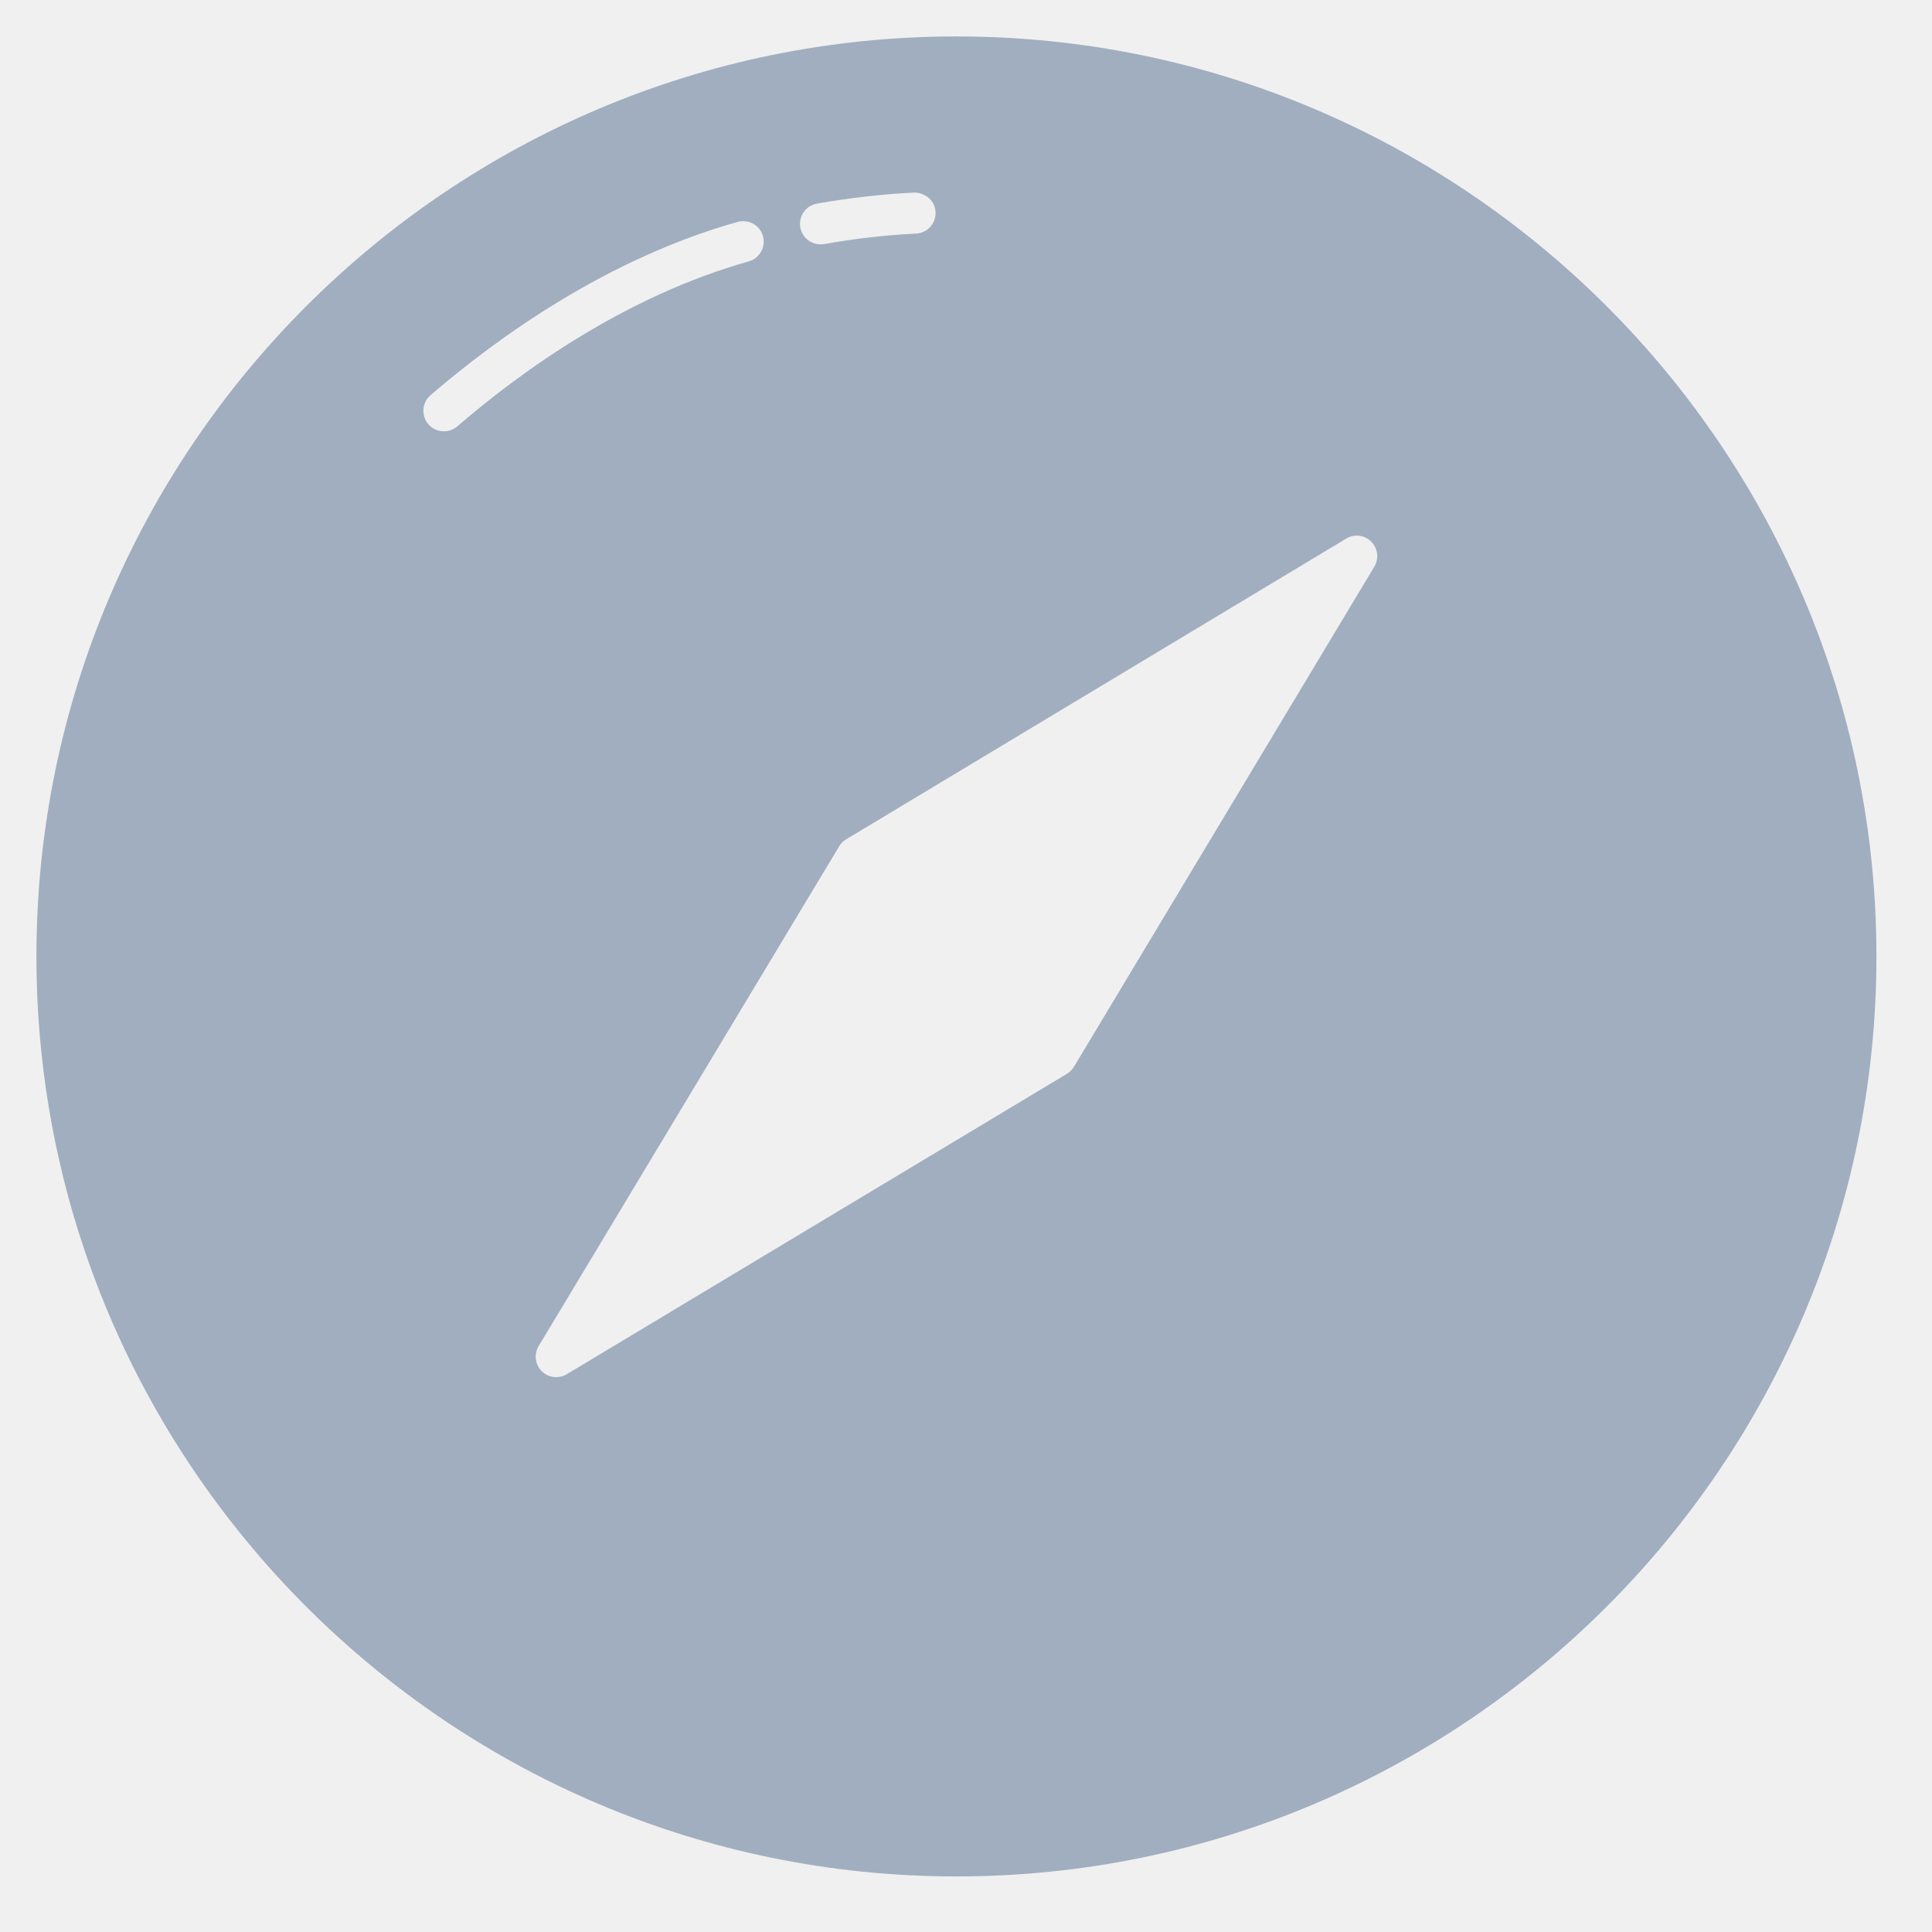
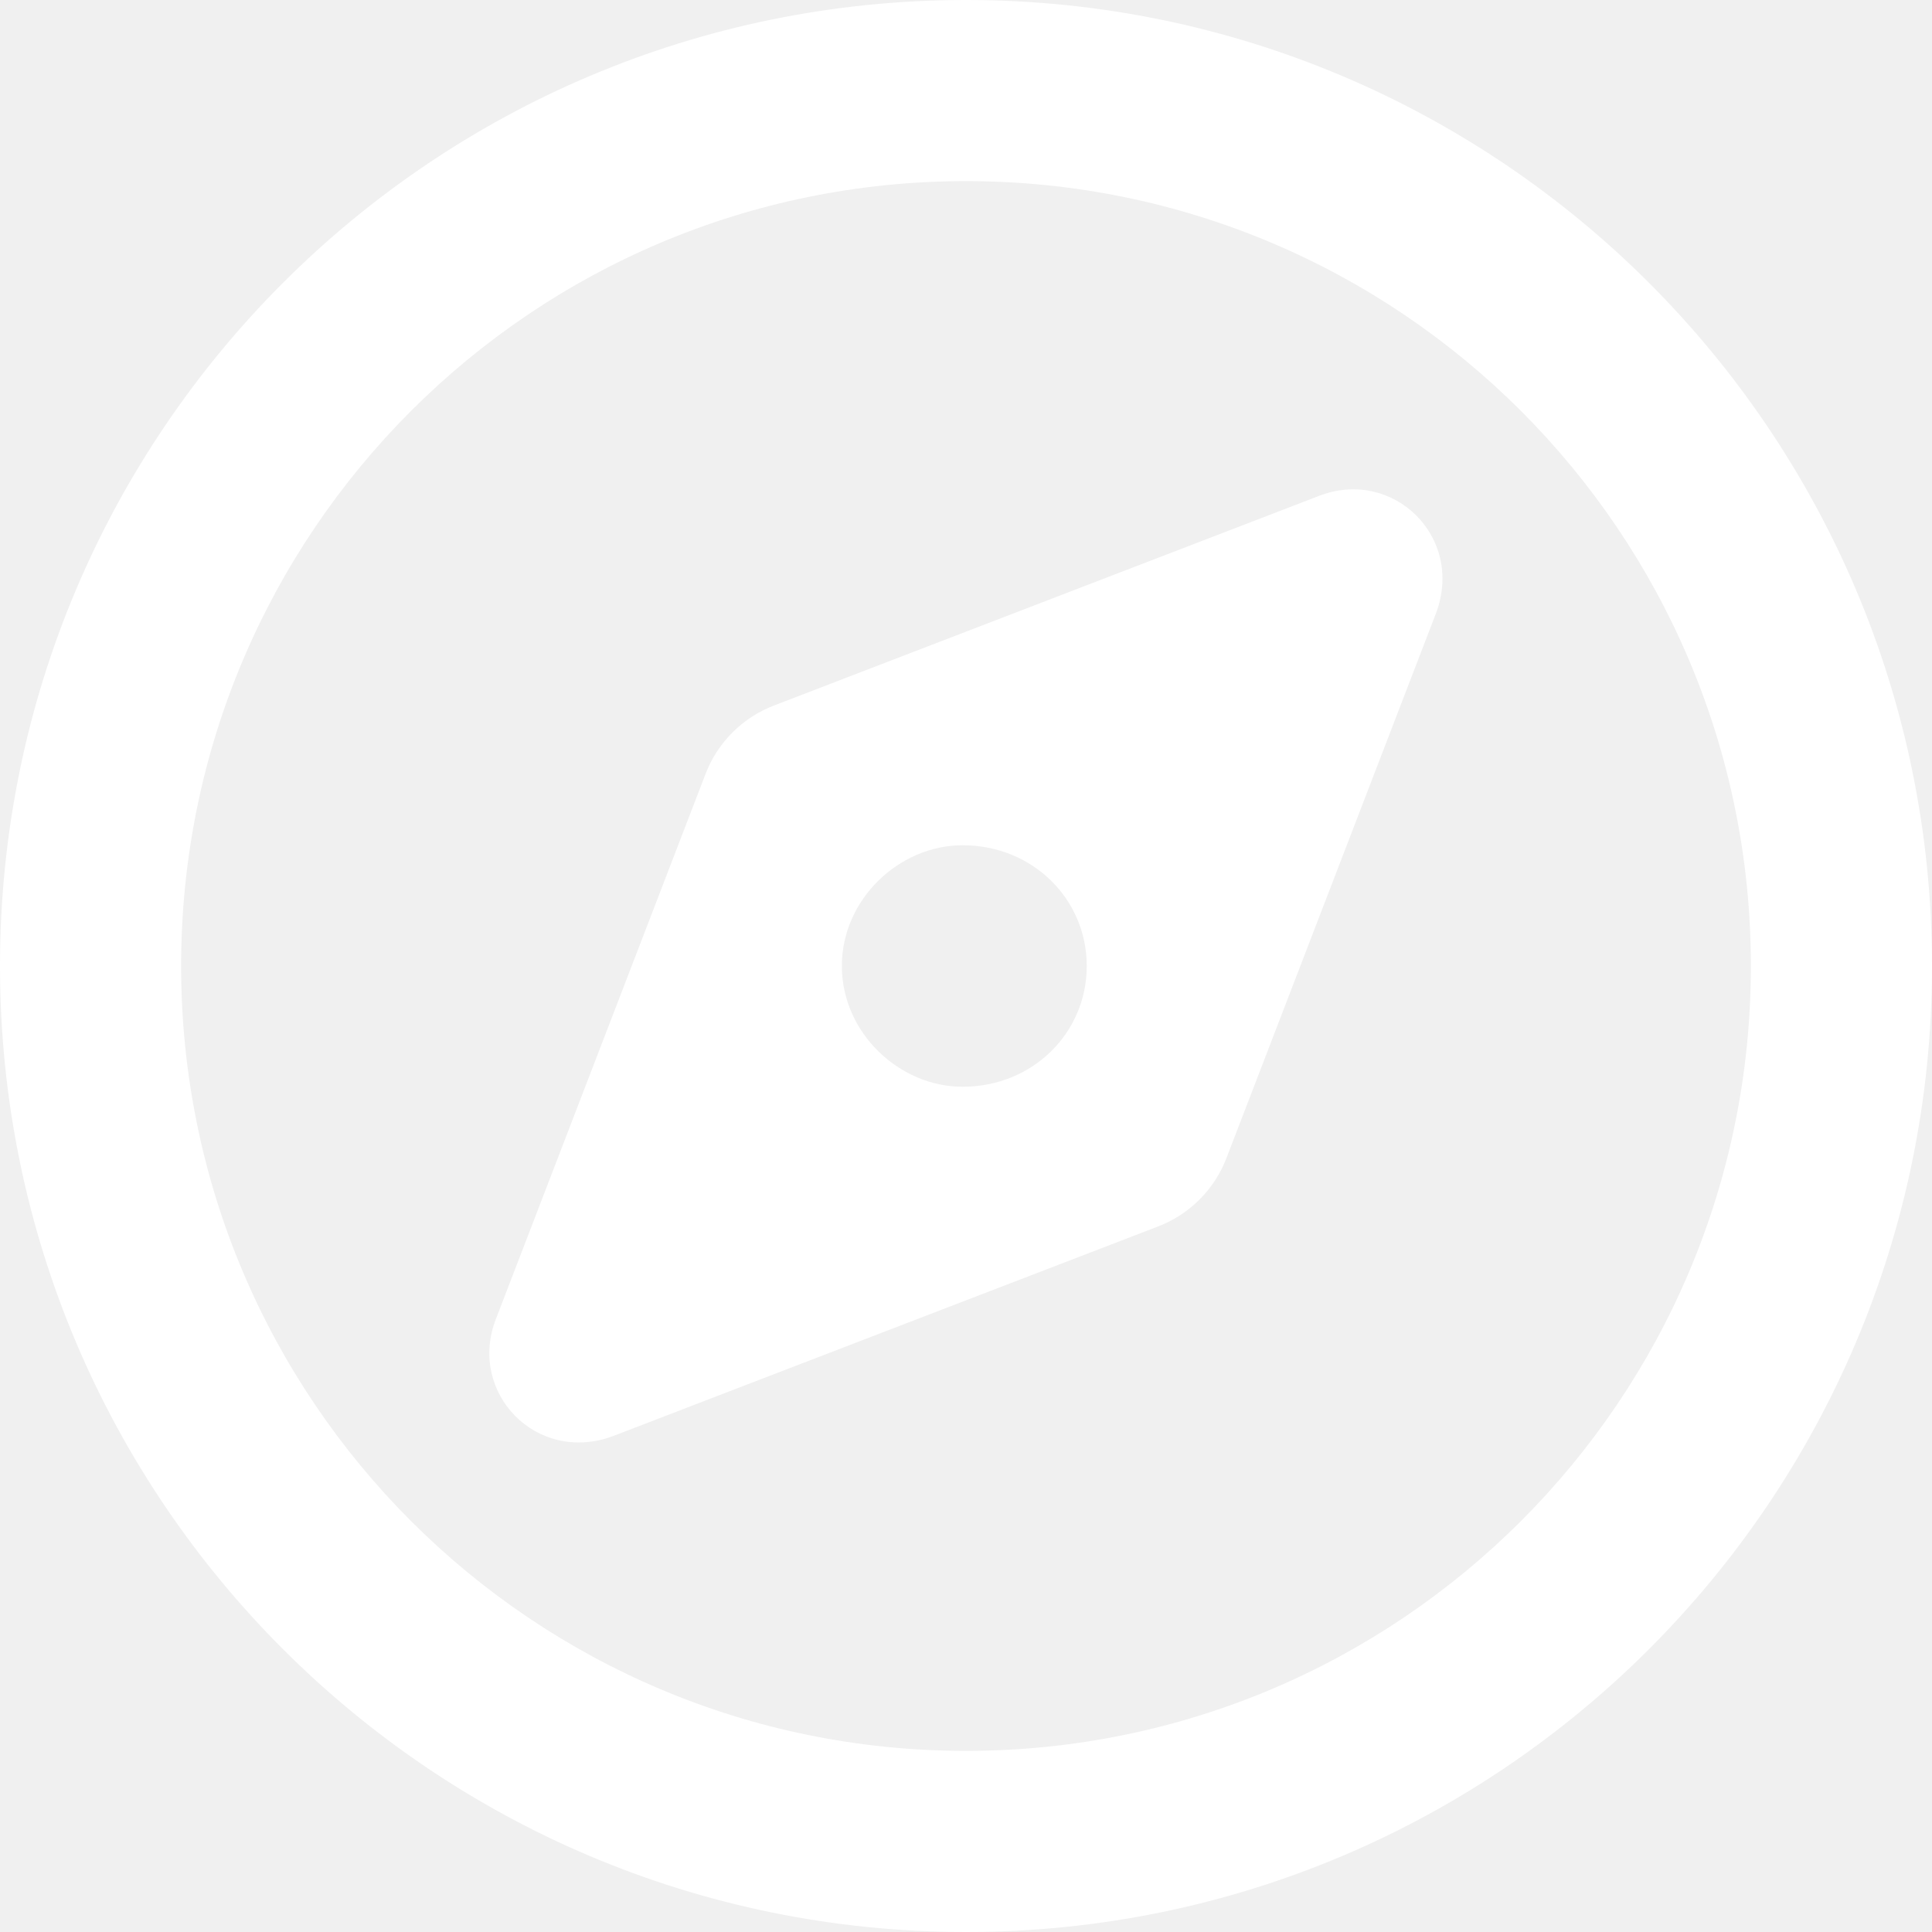
- <svg xmlns="http://www.w3.org/2000/svg" width="21" height="21" viewBox="0 0 21 21" fill="none">
-   <path d="M10.396 0.396C4.883 0.396 0.396 4.882 0.396 10.396C0.396 15.91 4.883 20.396 10.396 20.396C15.91 20.396 20.396 15.91 20.396 10.396C20.396 4.882 15.91 0.396 10.396 0.396ZM14.938 6.16L11.673 11.596C11.654 11.627 11.628 11.653 11.597 11.672L6.161 14.937C6.125 14.959 6.085 14.969 6.046 14.969C5.988 14.969 5.931 14.947 5.888 14.904C5.816 14.832 5.802 14.719 5.855 14.631L9.122 9.198C9.141 9.166 9.167 9.14 9.199 9.122L14.633 5.854C14.72 5.801 14.832 5.814 14.905 5.888C14.977 5.96 14.991 6.073 14.938 6.16ZM10.169 2.305C10.175 2.428 10.081 2.533 9.957 2.539C9.631 2.555 9.294 2.593 8.958 2.653C8.944 2.655 8.931 2.656 8.918 2.656C8.812 2.656 8.718 2.58 8.699 2.472C8.677 2.35 8.759 2.235 8.88 2.213C9.235 2.151 9.591 2.11 9.936 2.093C10.059 2.093 10.163 2.182 10.169 2.305ZM4.679 4.296C5.422 3.657 6.603 2.811 8.017 2.412C8.138 2.38 8.26 2.448 8.293 2.566C8.326 2.684 8.257 2.808 8.139 2.841C6.803 3.218 5.679 4.024 4.97 4.635C4.928 4.671 4.876 4.688 4.825 4.688C4.762 4.688 4.7 4.662 4.656 4.611C4.576 4.518 4.586 4.377 4.679 4.296Z" fill="#A0AEC0" />
+ <svg xmlns="http://www.w3.org/2000/svg" viewBox="0 0 512 512">
+   <path d="M306.7 325.1L162.4 380.6C142.1 388.1 123.9 369 131.4 349.6L186.9 205.3C190.1 196.8 196.8 190.1 205.3 186.9L349.6 131.4C369 123.9 388.1 142.1 380.6 162.4L325.1 306.7C321.9 315.2 315.2 321.9 306.7 325.1V325.1zM255.1 224C238.3 224 223.1 238.3 223.1 256C223.1 273.7 238.3 288 255.1 288C273.7 288 288 273.7 288 256C288 238.3 273.7 224 255.1 224V224zM512 256C512 397.4 397.4 512 256 512C114.6 512 0 397.4 0 256C0 114.6 114.6 0 256 0C397.4 0 512 114.6 512 256zM256 48C141.1 48 48 141.1 48 256C48 370.9 141.1 464 256 464C370.9 464 464 370.9 464 256C464 141.1 370.9 48 256 48z" fill="white" />
</svg>
